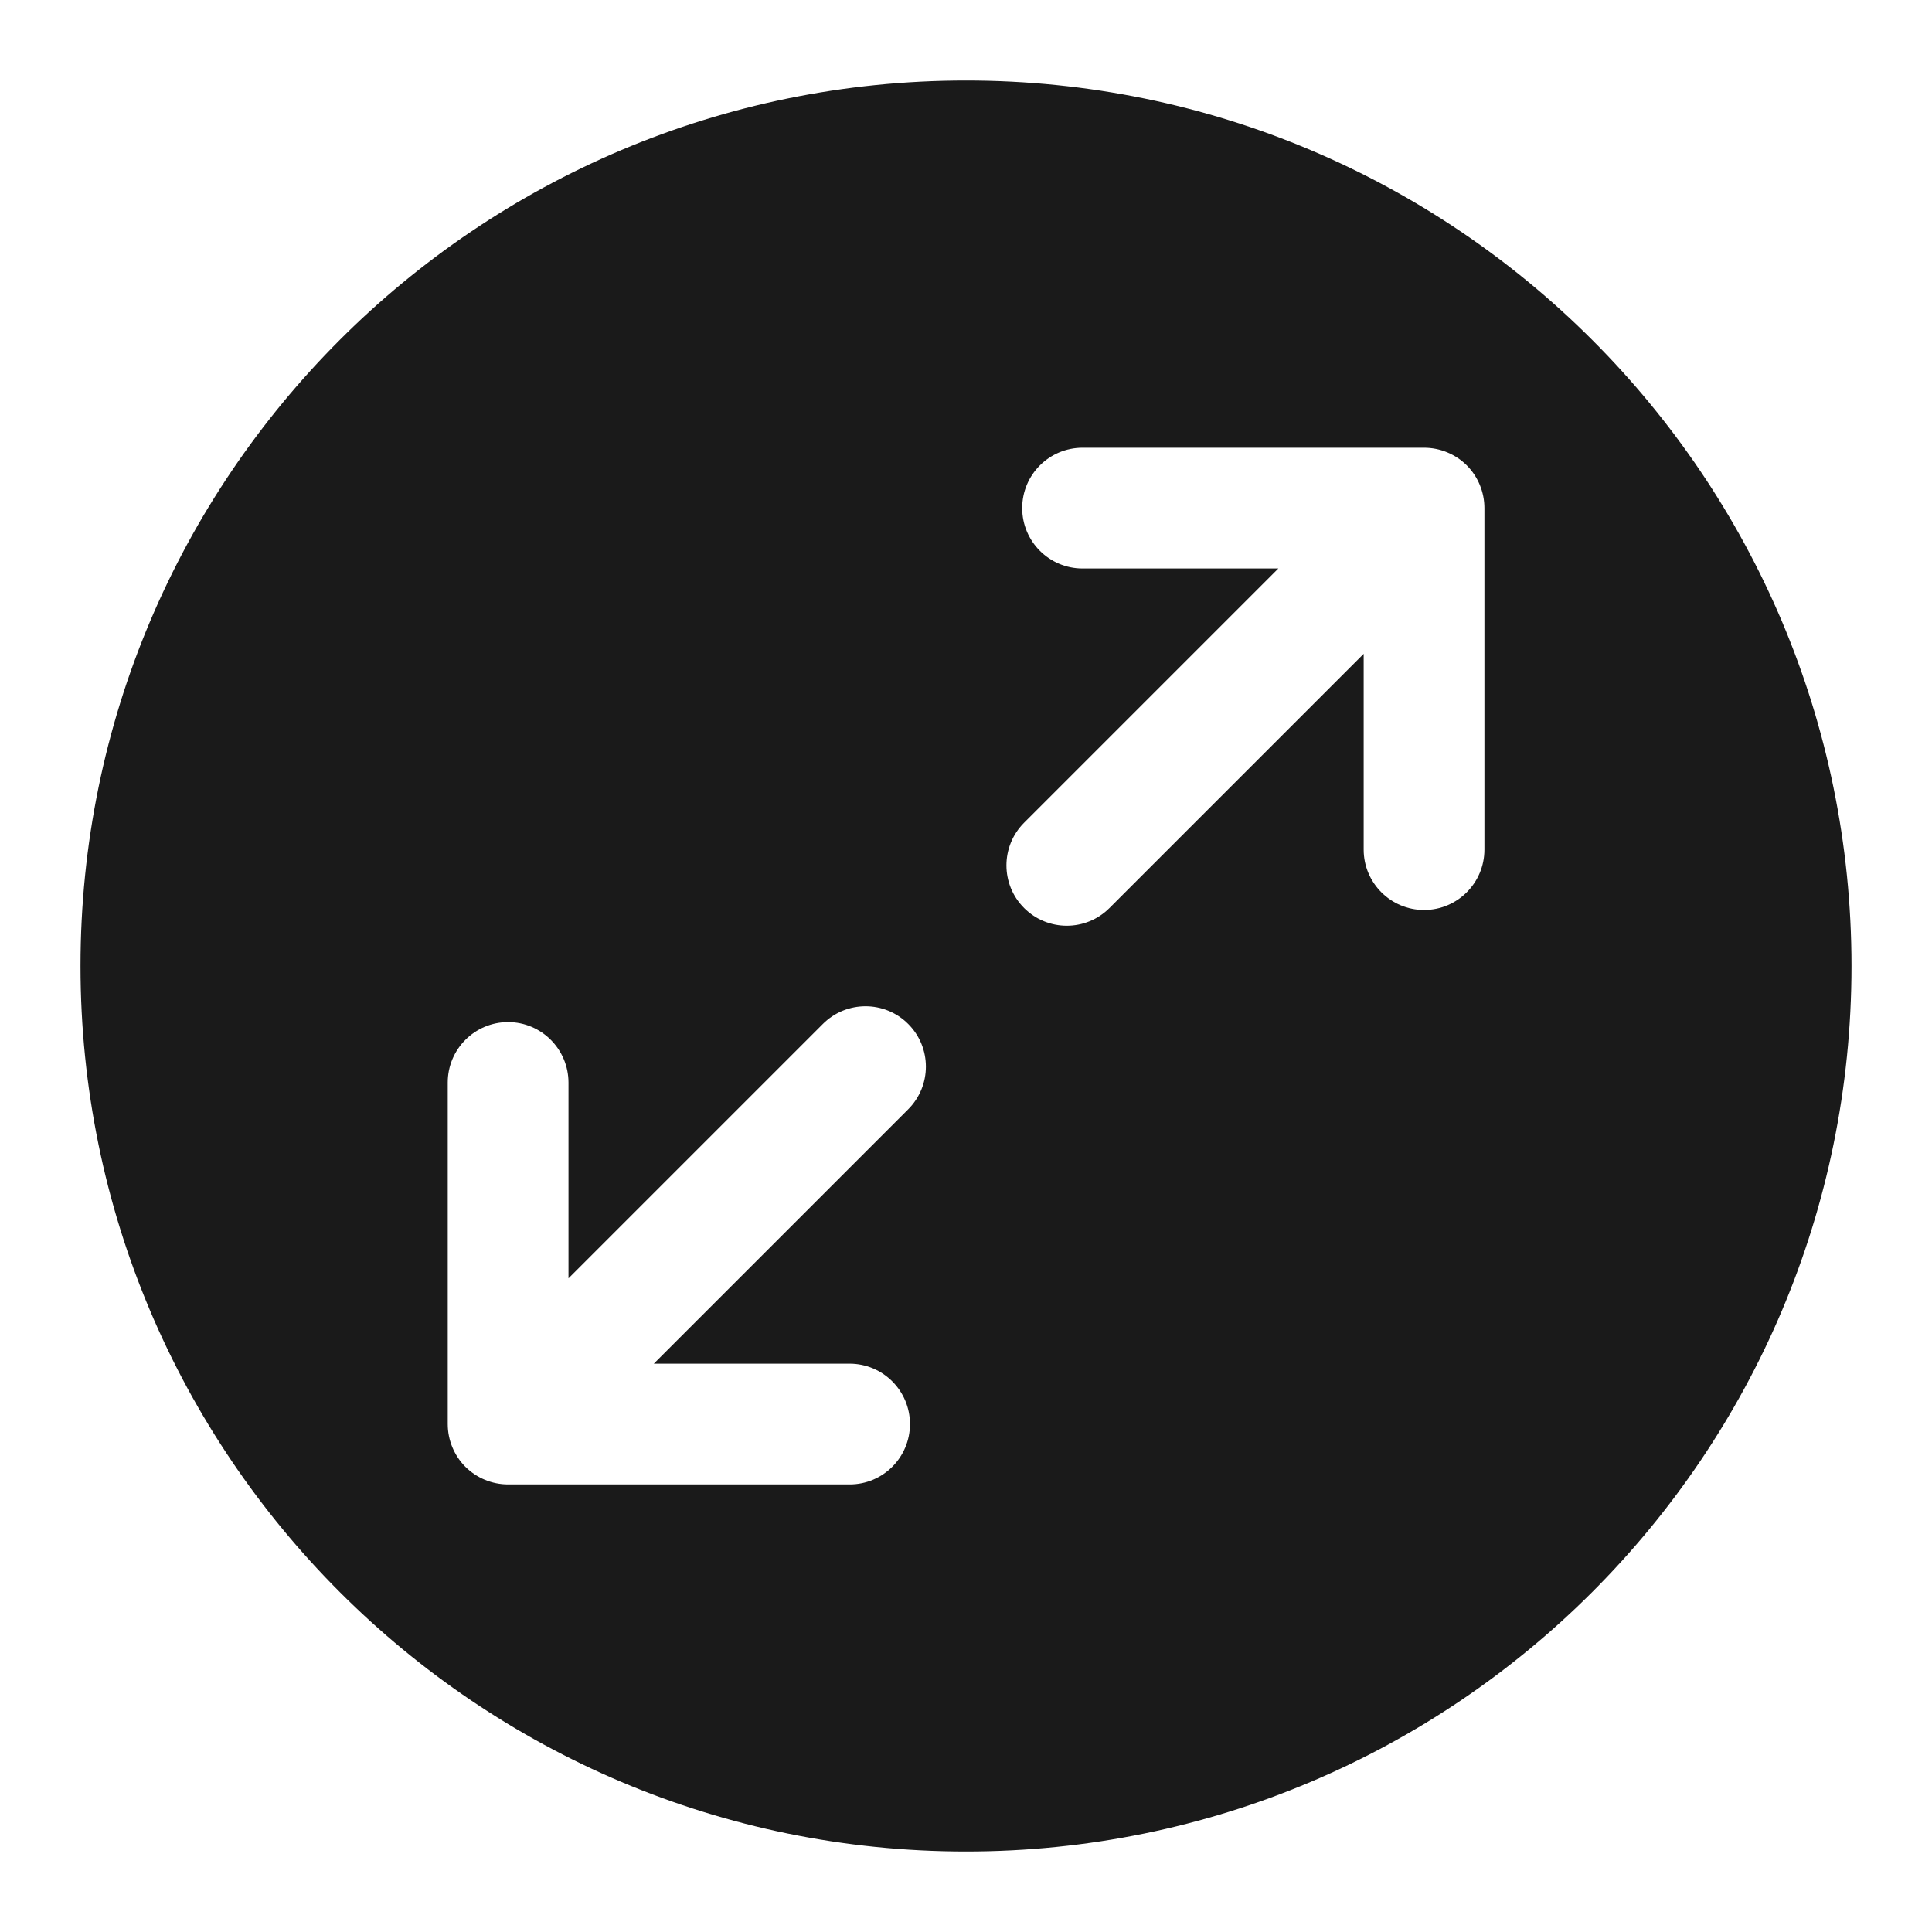
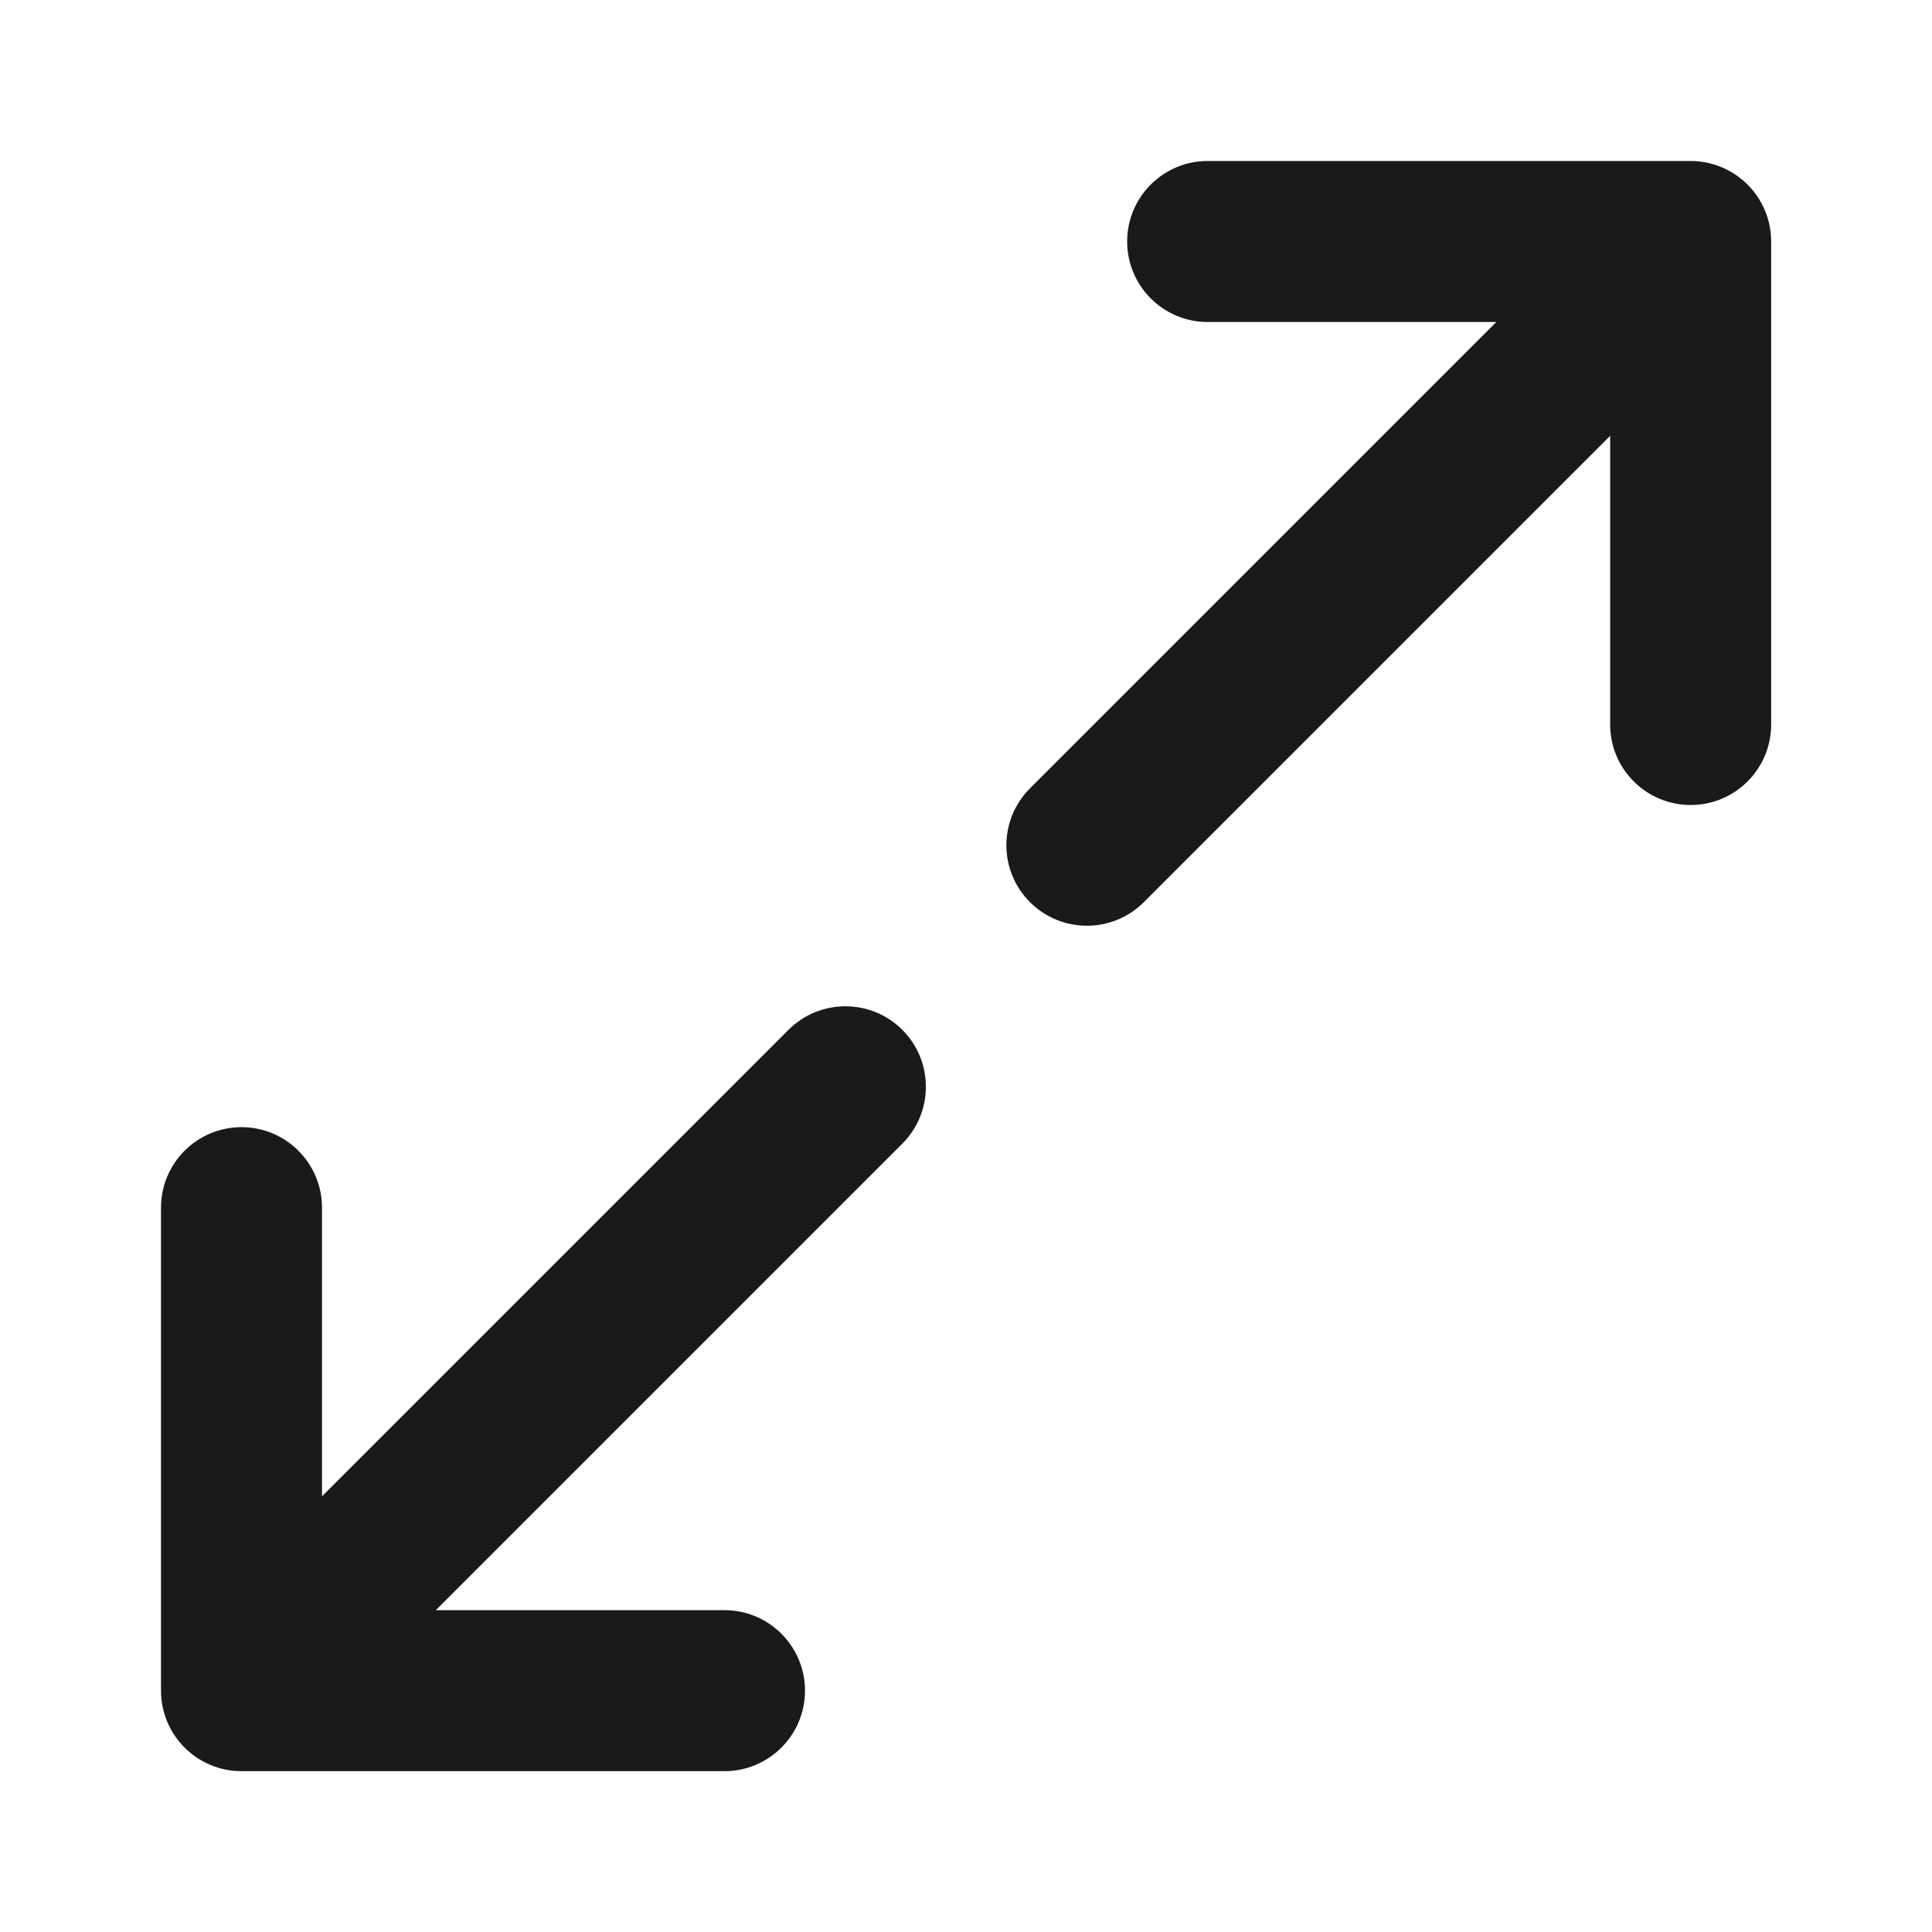
<svg xmlns="http://www.w3.org/2000/svg" width="24" height="24" viewBox="0 0 24 24" fill="none">
-   <path d="M12 1C18.075 1 23 5.925 23 12C23 18.075 18.075 23 12 23C5.925 23 1 18.075 1 12C1 5.925 5.925 1 12 1ZM11.282 12.72C10.989 12.427 10.515 12.427 10.222 12.72L7.062 15.88V13.447C7.061 13.033 6.725 12.697 6.312 12.697C5.898 12.697 5.562 13.033 5.562 13.447V17.69C5.562 17.889 5.641 18.08 5.781 18.221C5.922 18.361 6.113 18.44 6.312 18.44H10.555C10.969 18.44 11.304 18.104 11.304 17.69C11.304 17.277 10.969 16.941 10.555 16.94H8.122L11.282 13.78C11.575 13.487 11.575 13.013 11.282 12.72ZM13.448 5.562C13.034 5.562 12.698 5.897 12.698 6.312C12.698 6.726 13.034 7.062 13.448 7.062H15.88L12.722 10.22C12.429 10.513 12.429 10.987 12.722 11.28C13.015 11.573 13.489 11.573 13.782 11.28L16.94 8.122V10.554C16.94 10.968 17.276 11.304 17.69 11.304C18.105 11.304 18.44 10.968 18.44 10.554V6.312C18.44 6.113 18.361 5.922 18.221 5.781C18.08 5.641 17.889 5.562 17.69 5.562H13.448Z" fill="#1A1A1A" />
+   <path d="M9.795 12.793C10.185 12.403 10.819 12.403 11.209 12.793C11.599 13.183 11.599 13.816 11.209 14.207L5.414 20.002H9C9.552 20.002 10 20.45 10 21.002C10 21.554 9.552 22.002 9 22.002H3C2.448 22.002 2 21.554 2 21.002V15.002C2 14.45 2.448 14.002 3 14.002C3.552 14.002 4 14.45 4 15.002V18.588L9.795 12.793ZM21.002 2C21.267 2 21.521 2.106 21.709 2.293C21.896 2.48 22.002 2.735 22.002 3V9C22.002 9.552 21.554 10 21.002 10C20.45 10 20.002 9.552 20.002 9V5.414L14.209 11.207C13.819 11.598 13.185 11.597 12.795 11.207C12.404 10.816 12.404 10.184 12.795 9.793L18.588 4H15.002C14.45 4 14.002 3.552 14.002 3C14.002 2.448 14.45 2 15.002 2H21.002Z" fill="#1A1A1A" />
</svg>
